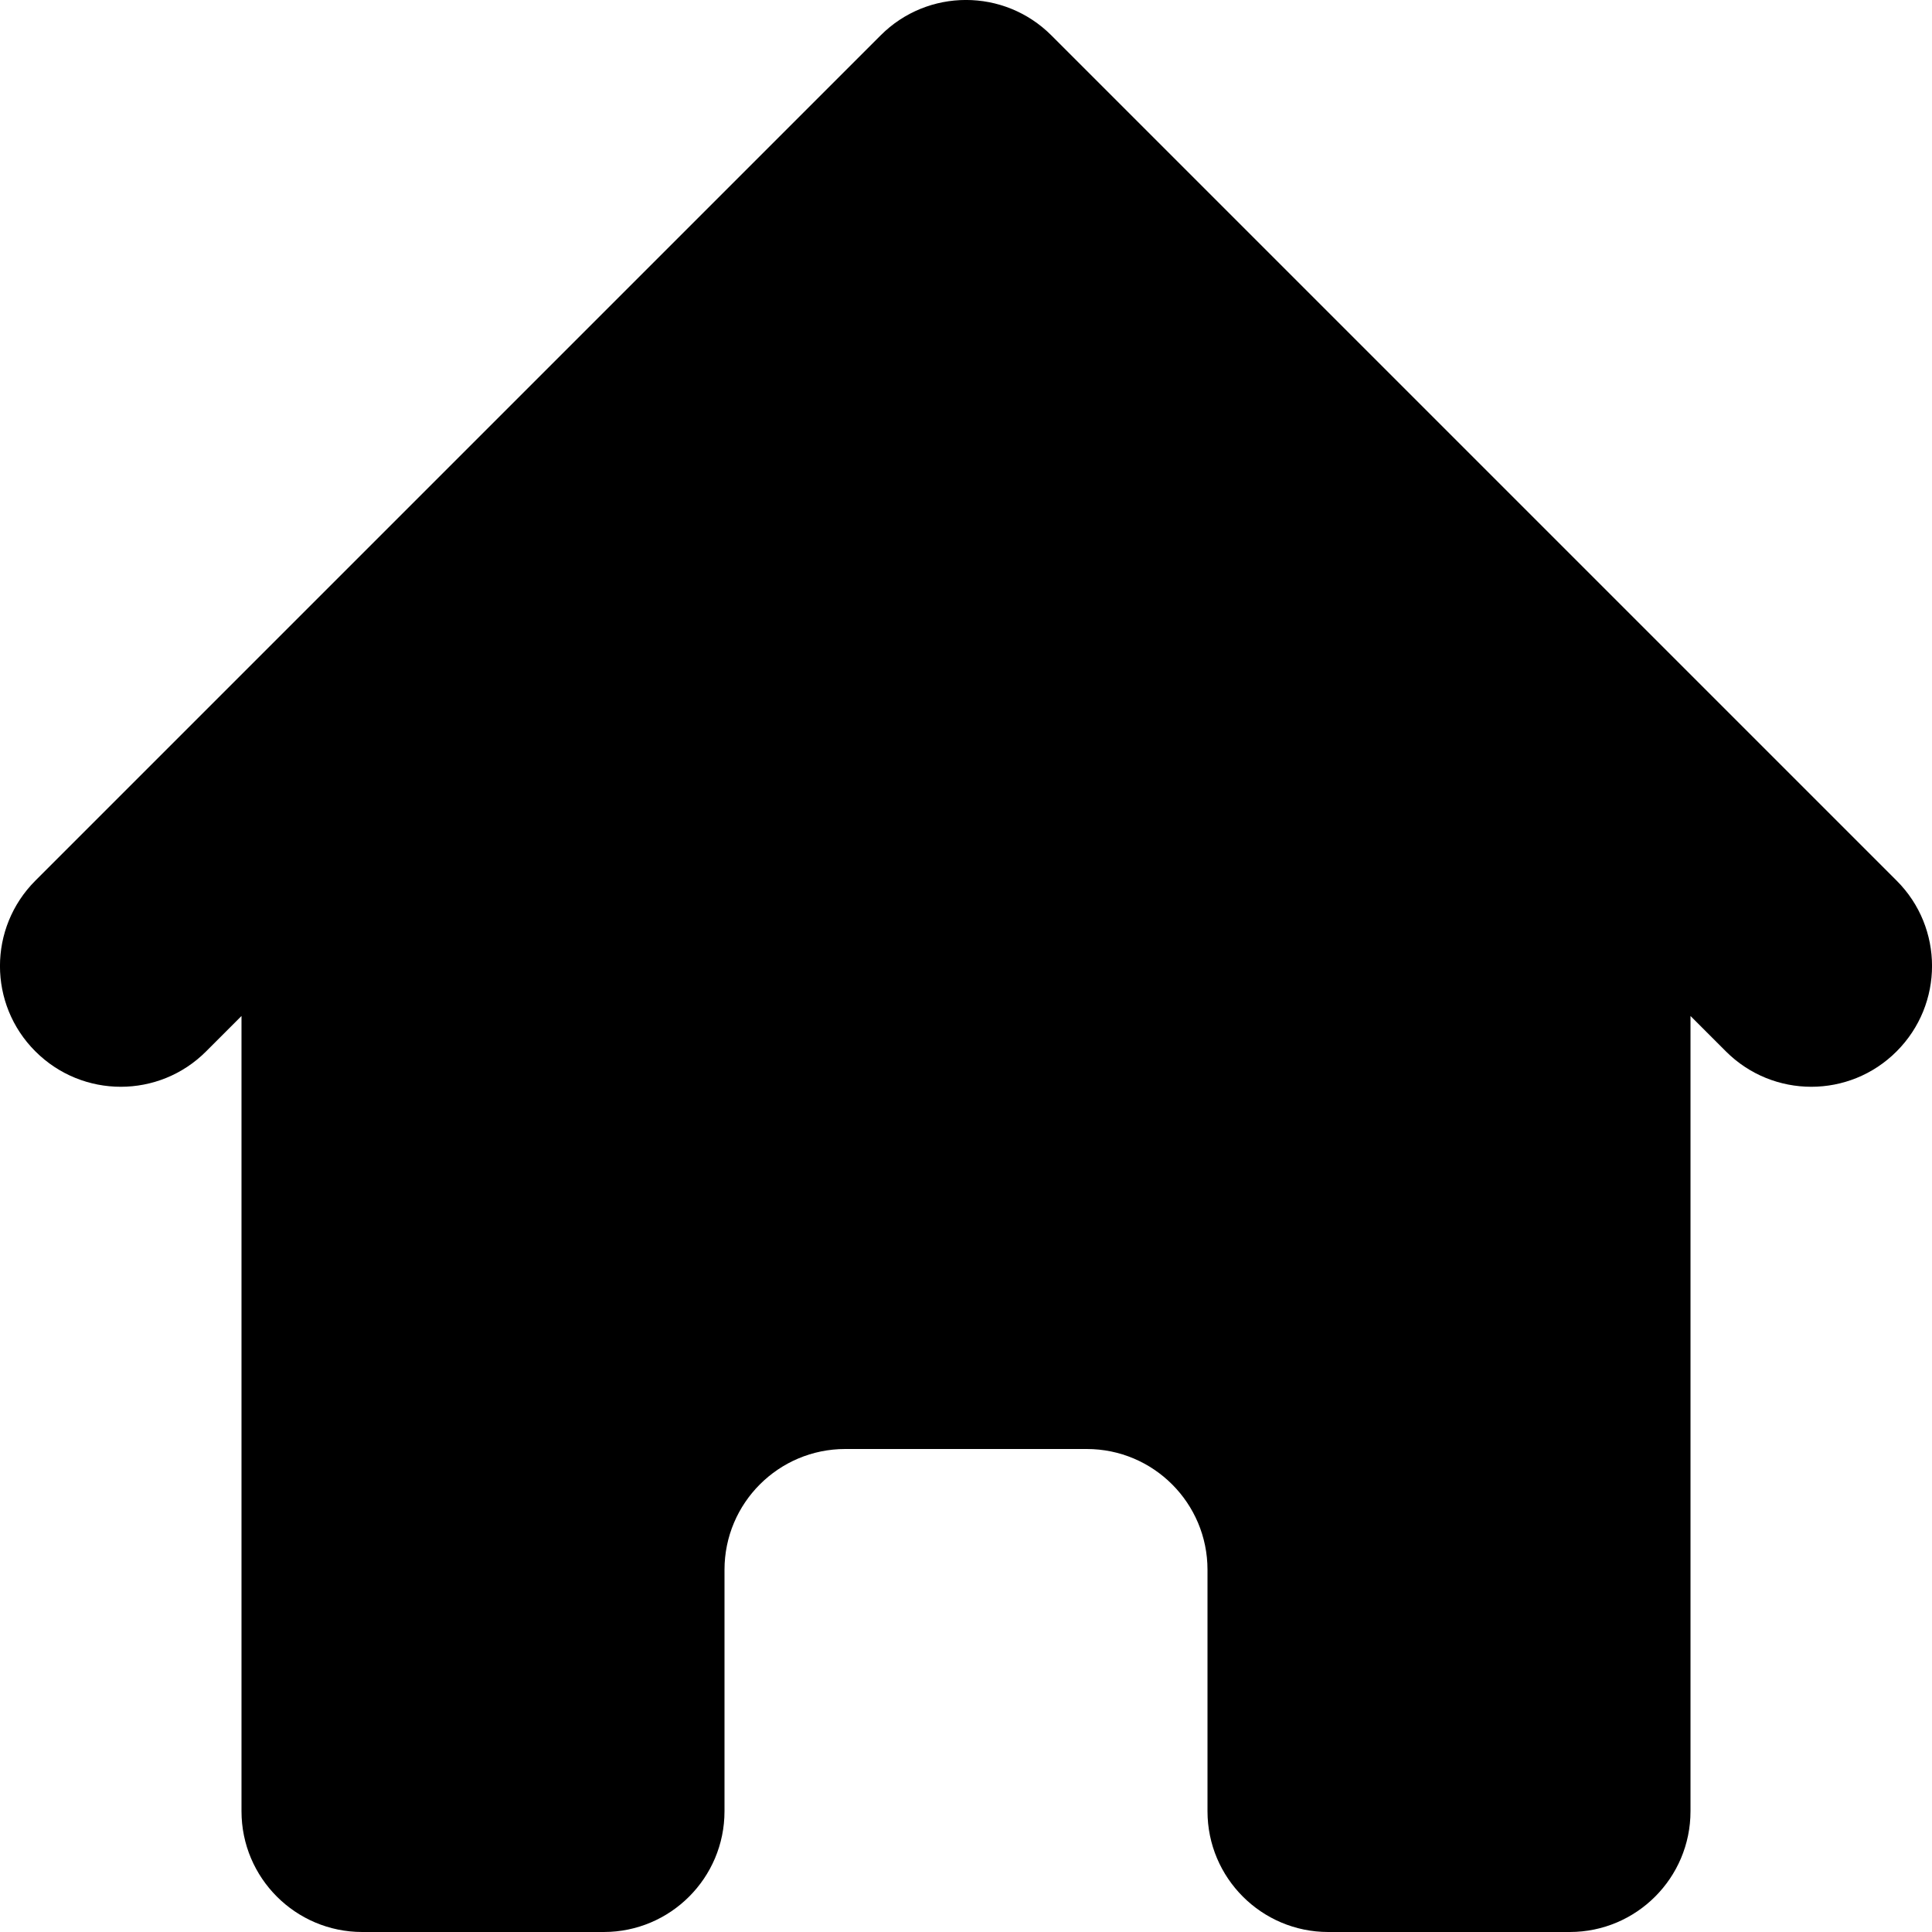
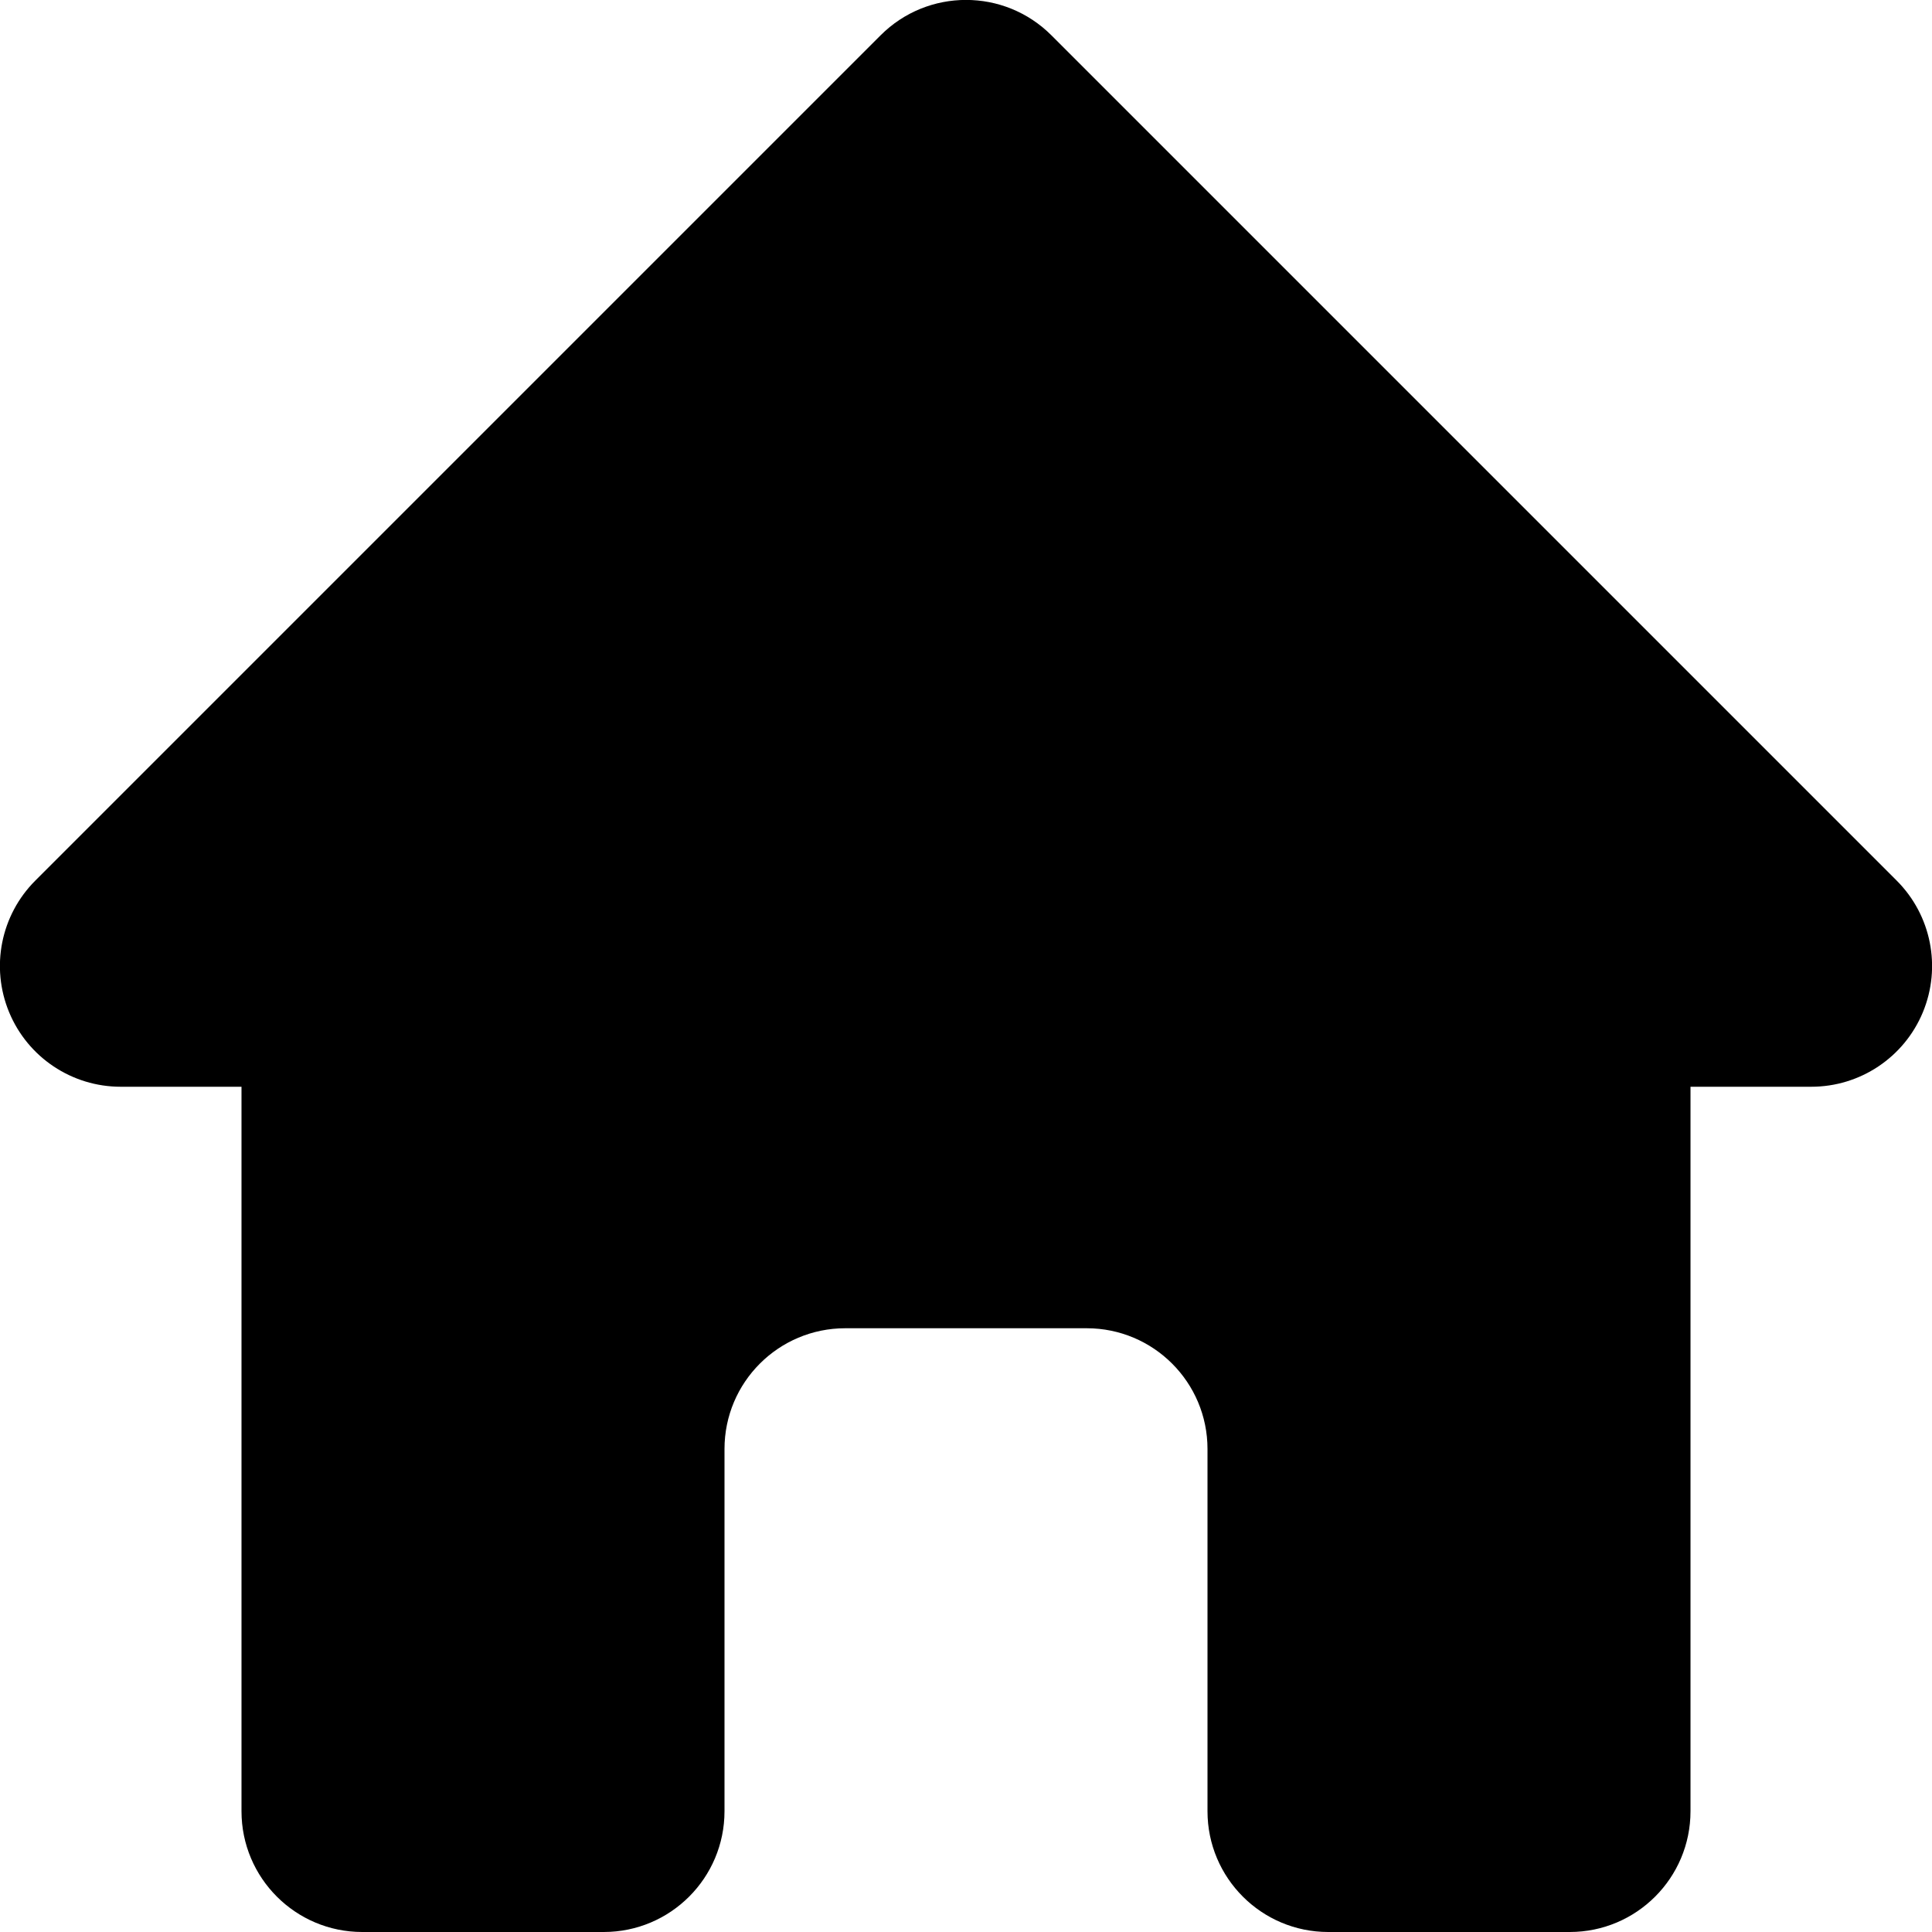
- <svg xmlns="http://www.w3.org/2000/svg" fill="none" height="16" viewBox="0 0 16 16" width="16">
-   <path d="m8.707.293c-.391-.391-1.024-.391-1.414 0l-7 7c-.391.391-.391 1.024 0 1.414.391.391 1.024.391 1.414 0l.293-.293v6.586c0 .552.448 1 1 1h2c.552 0 1-.448 1-1v-2c0-.552.448-1 1-1h2c.552 0 1 .448 1 1v2c0 .552.448 1 1 1h2c.552 0 1-.448 1-1v-6.586l.293.293c.391.391 1.024.391 1.414 0 .391-.391.391-1.024 0-1.414z" fill="currentColor" />
+ <svg xmlns="http://www.w3.org/2000/svg" fill="none" viewBox="1 1 14 14">
+   <path fill="currentColor" fill-rule="evenodd" d="M7.381 1.256a.875.875 0 0 1 1.238 0l6.125 6.125a.875.875 0 0 1-.619 1.494h-.875v5.25a.875.875 0 0 1-.875.875h-1.75a.875.875 0 0 1-.875-.875V11.5a.875.875 0 0 0-.875-.875h-1.75a.875.875 0 0 0-.875.875v2.625a.875.875 0 0 1-.875.875h-1.75a.875.875 0 0 1-.875-.875v-5.25h-.875a.875.875 0 0 1-.619-1.494l6.125-6.125Z" clip-rule="evenodd" />
</svg>
